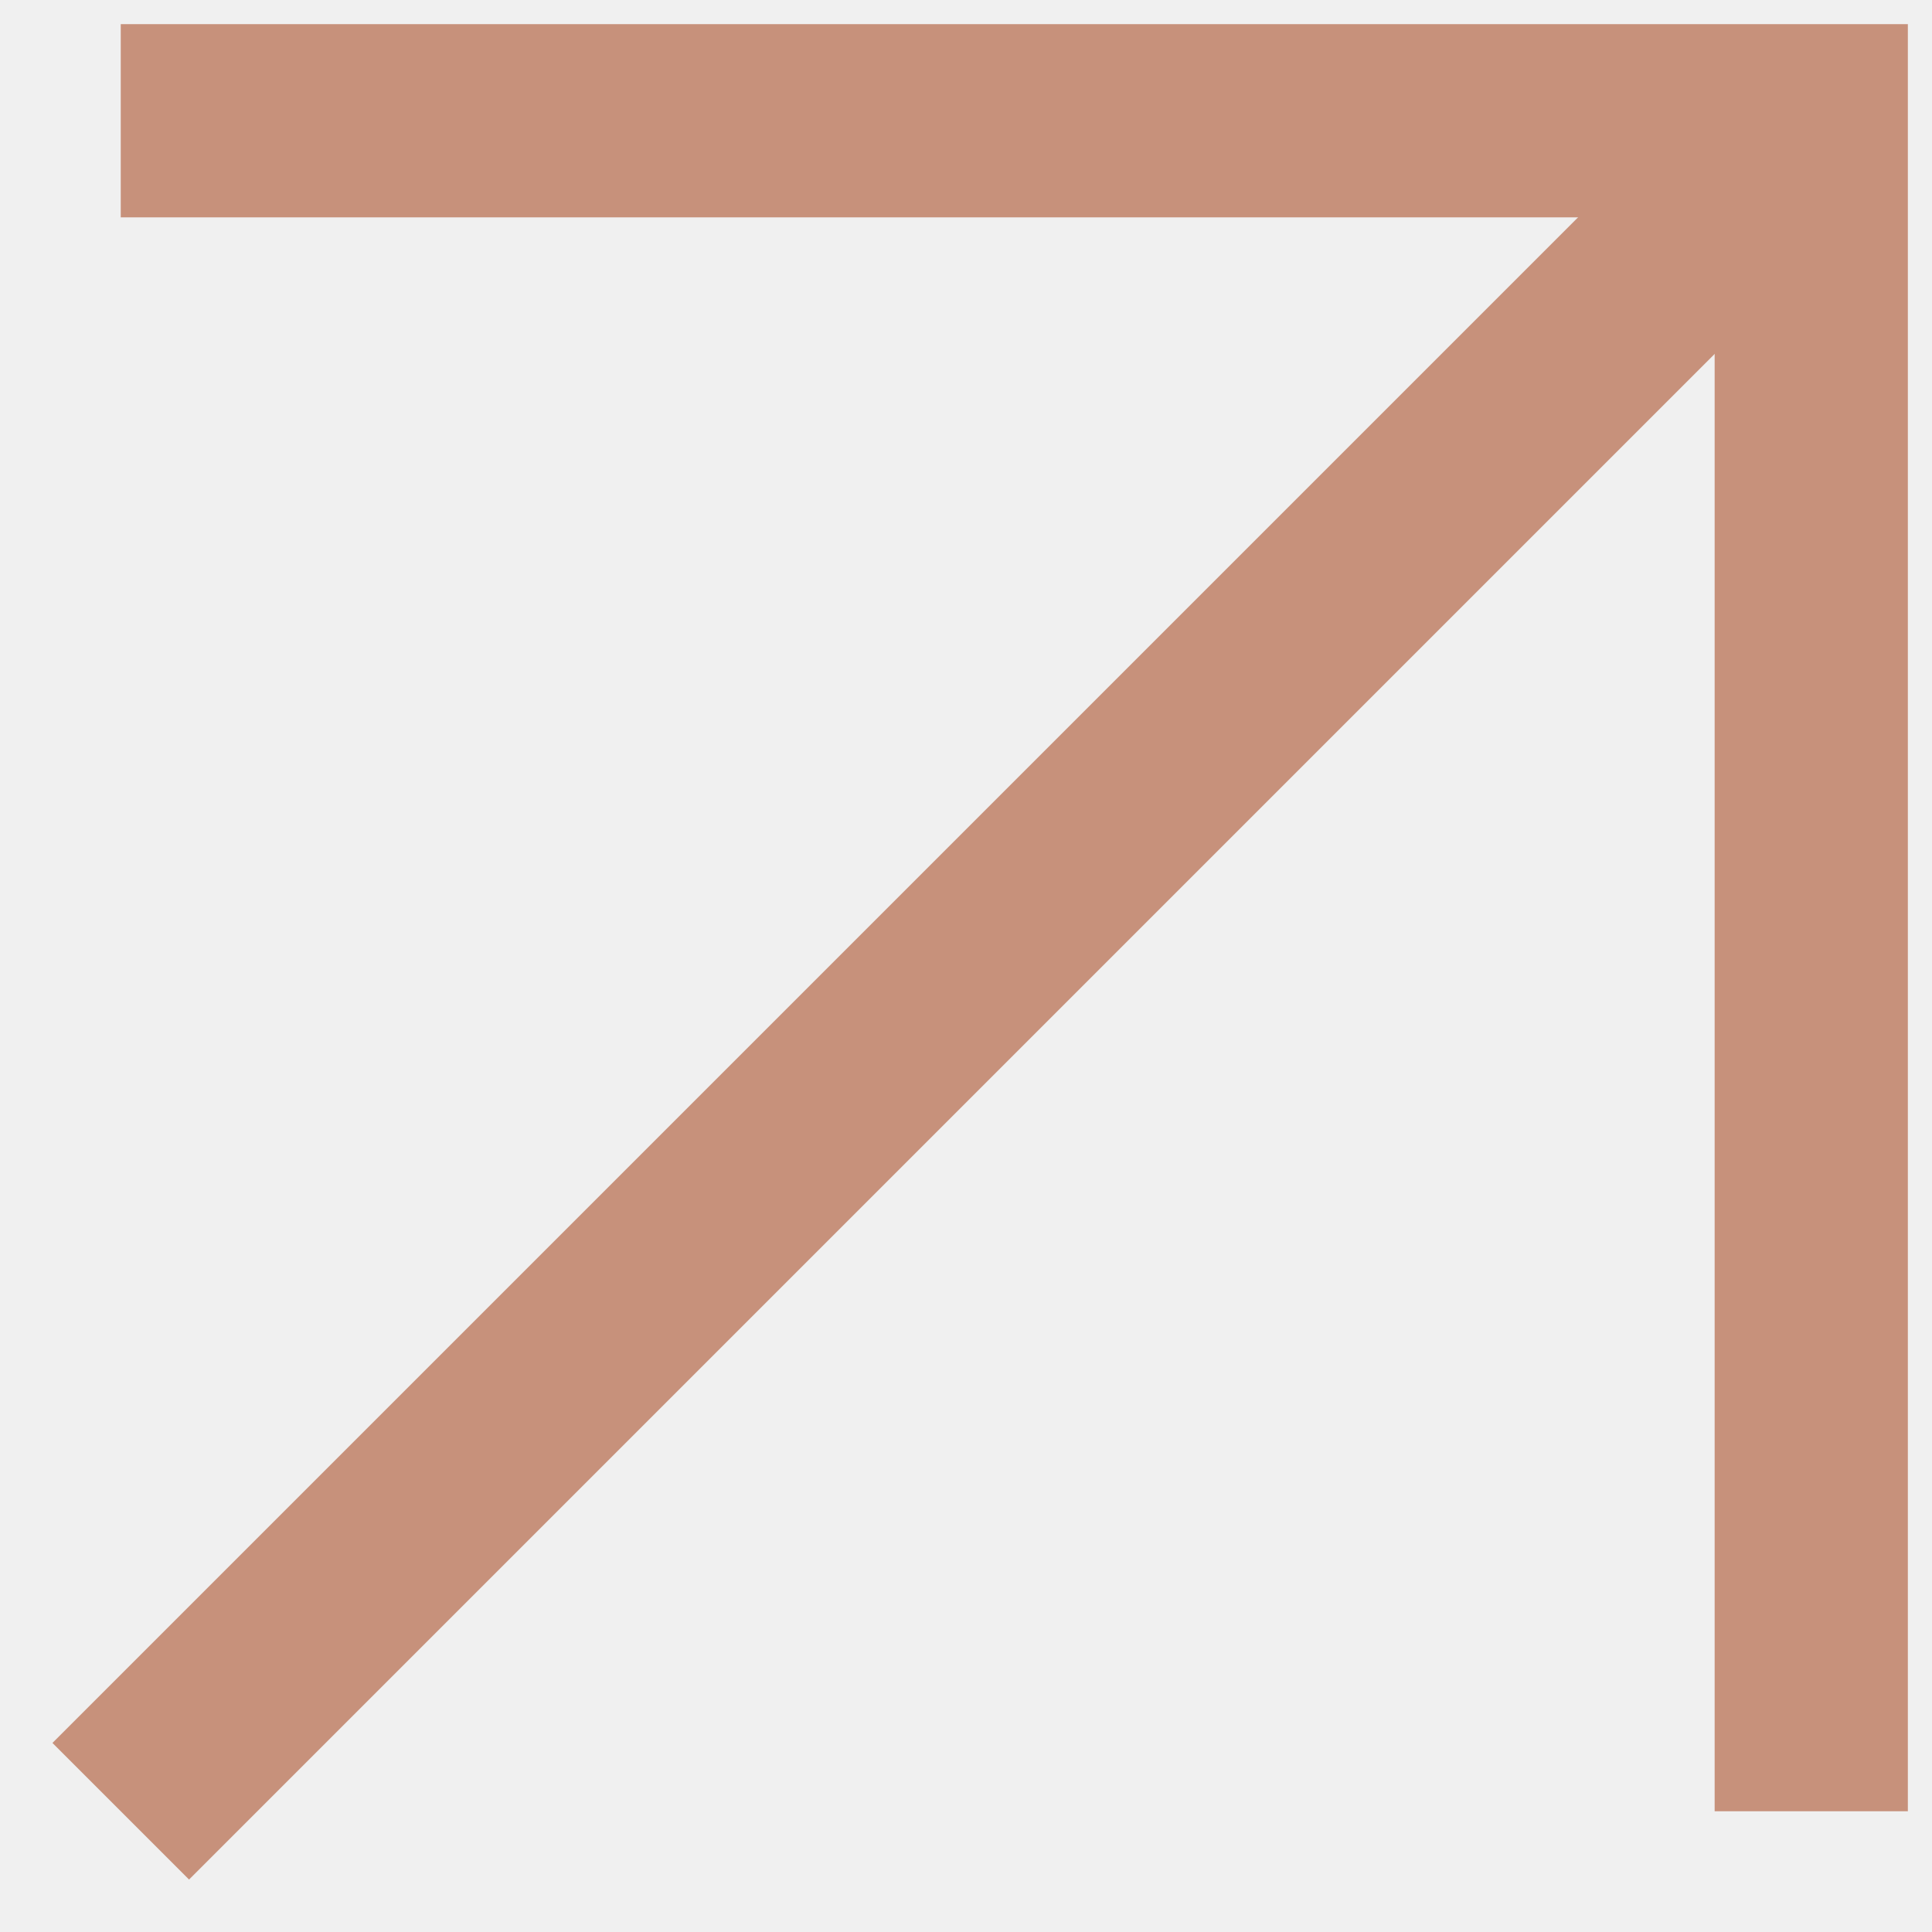
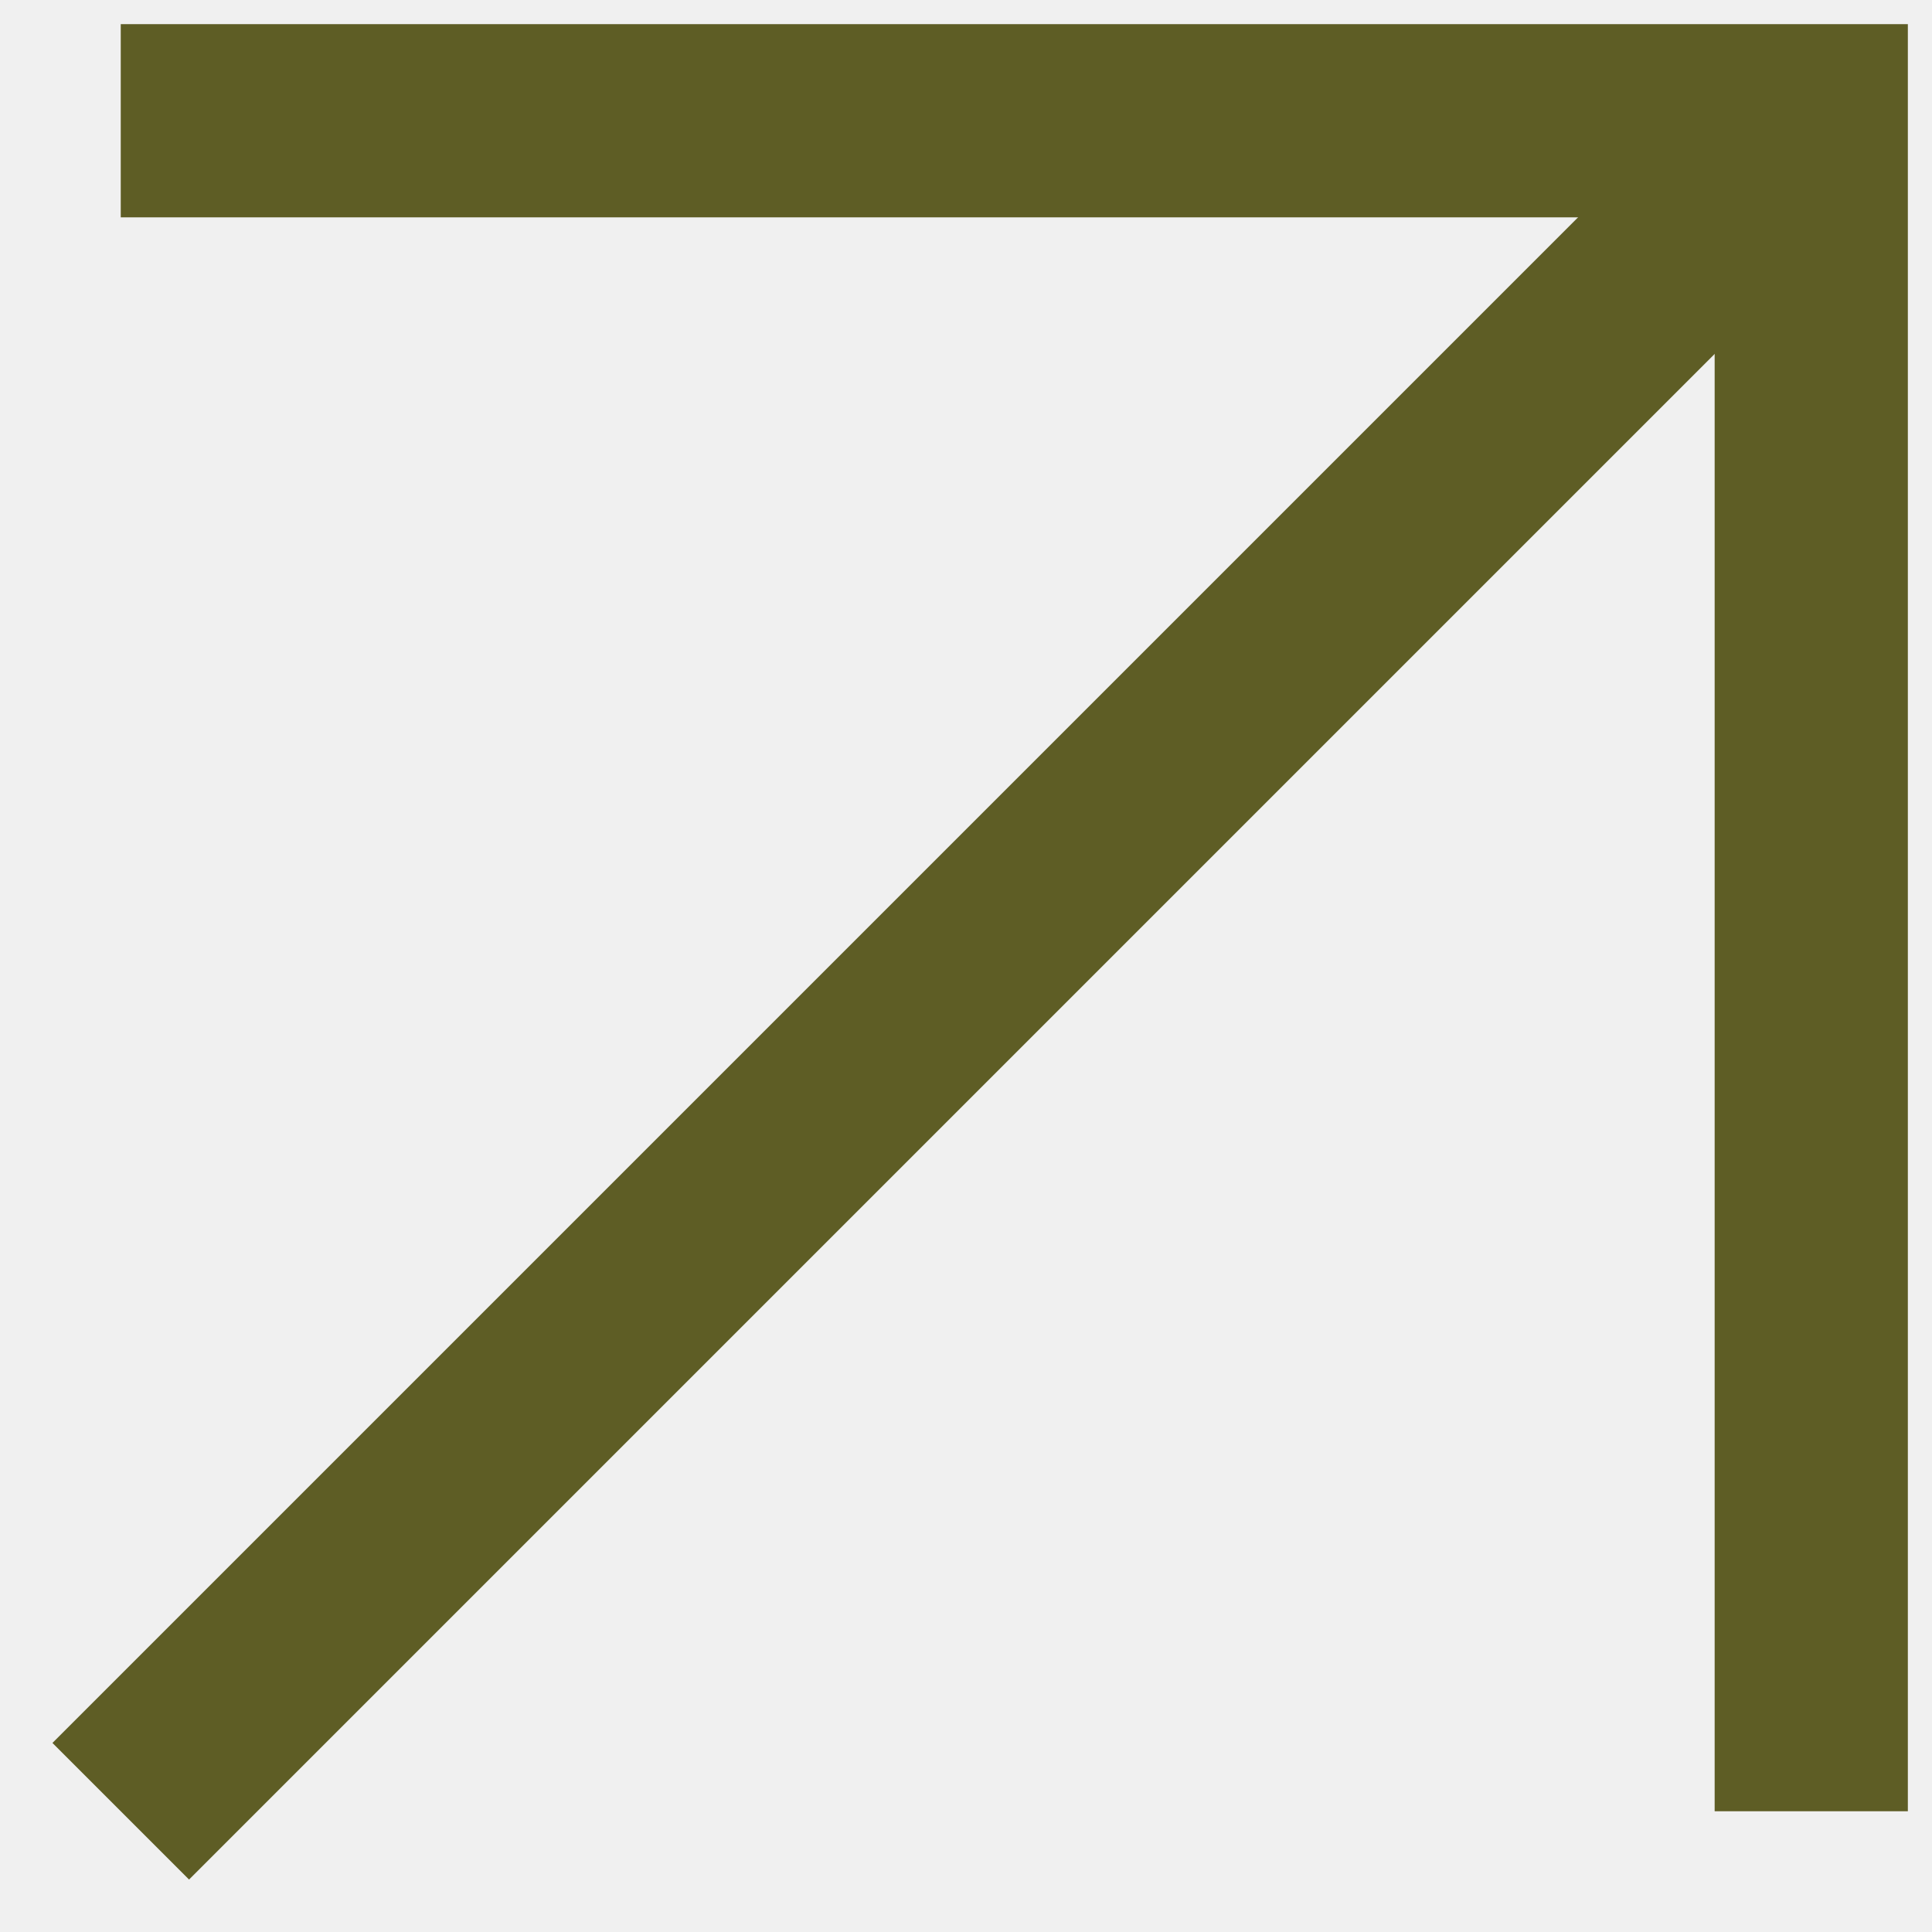
<svg xmlns="http://www.w3.org/2000/svg" width="20" height="20" viewBox="0 0 20 20" fill="none">
  <g clip-path="url(#clip0_207_2)">
-     <path d="M18.75 1.25L1.25 18.75" stroke="#C7917B" stroke-width="2" />
-     <path d="M1.25 1.25H18.75V18.75" stroke="#C7917B" stroke-width="2" />
+     <path d="M18.75 1.25L1.25 18.75" stroke="#5E5D25" stroke-width="2" />
+     <path d="M1.25 1.25H18.75V18.75" stroke="#5E5D25" stroke-width="2" />
  </g>
  <defs>
    <clipPath id="clip0_207_2">
      <rect width="20" height="20" fill="white" />
    </clipPath>
  </defs>
</svg>
